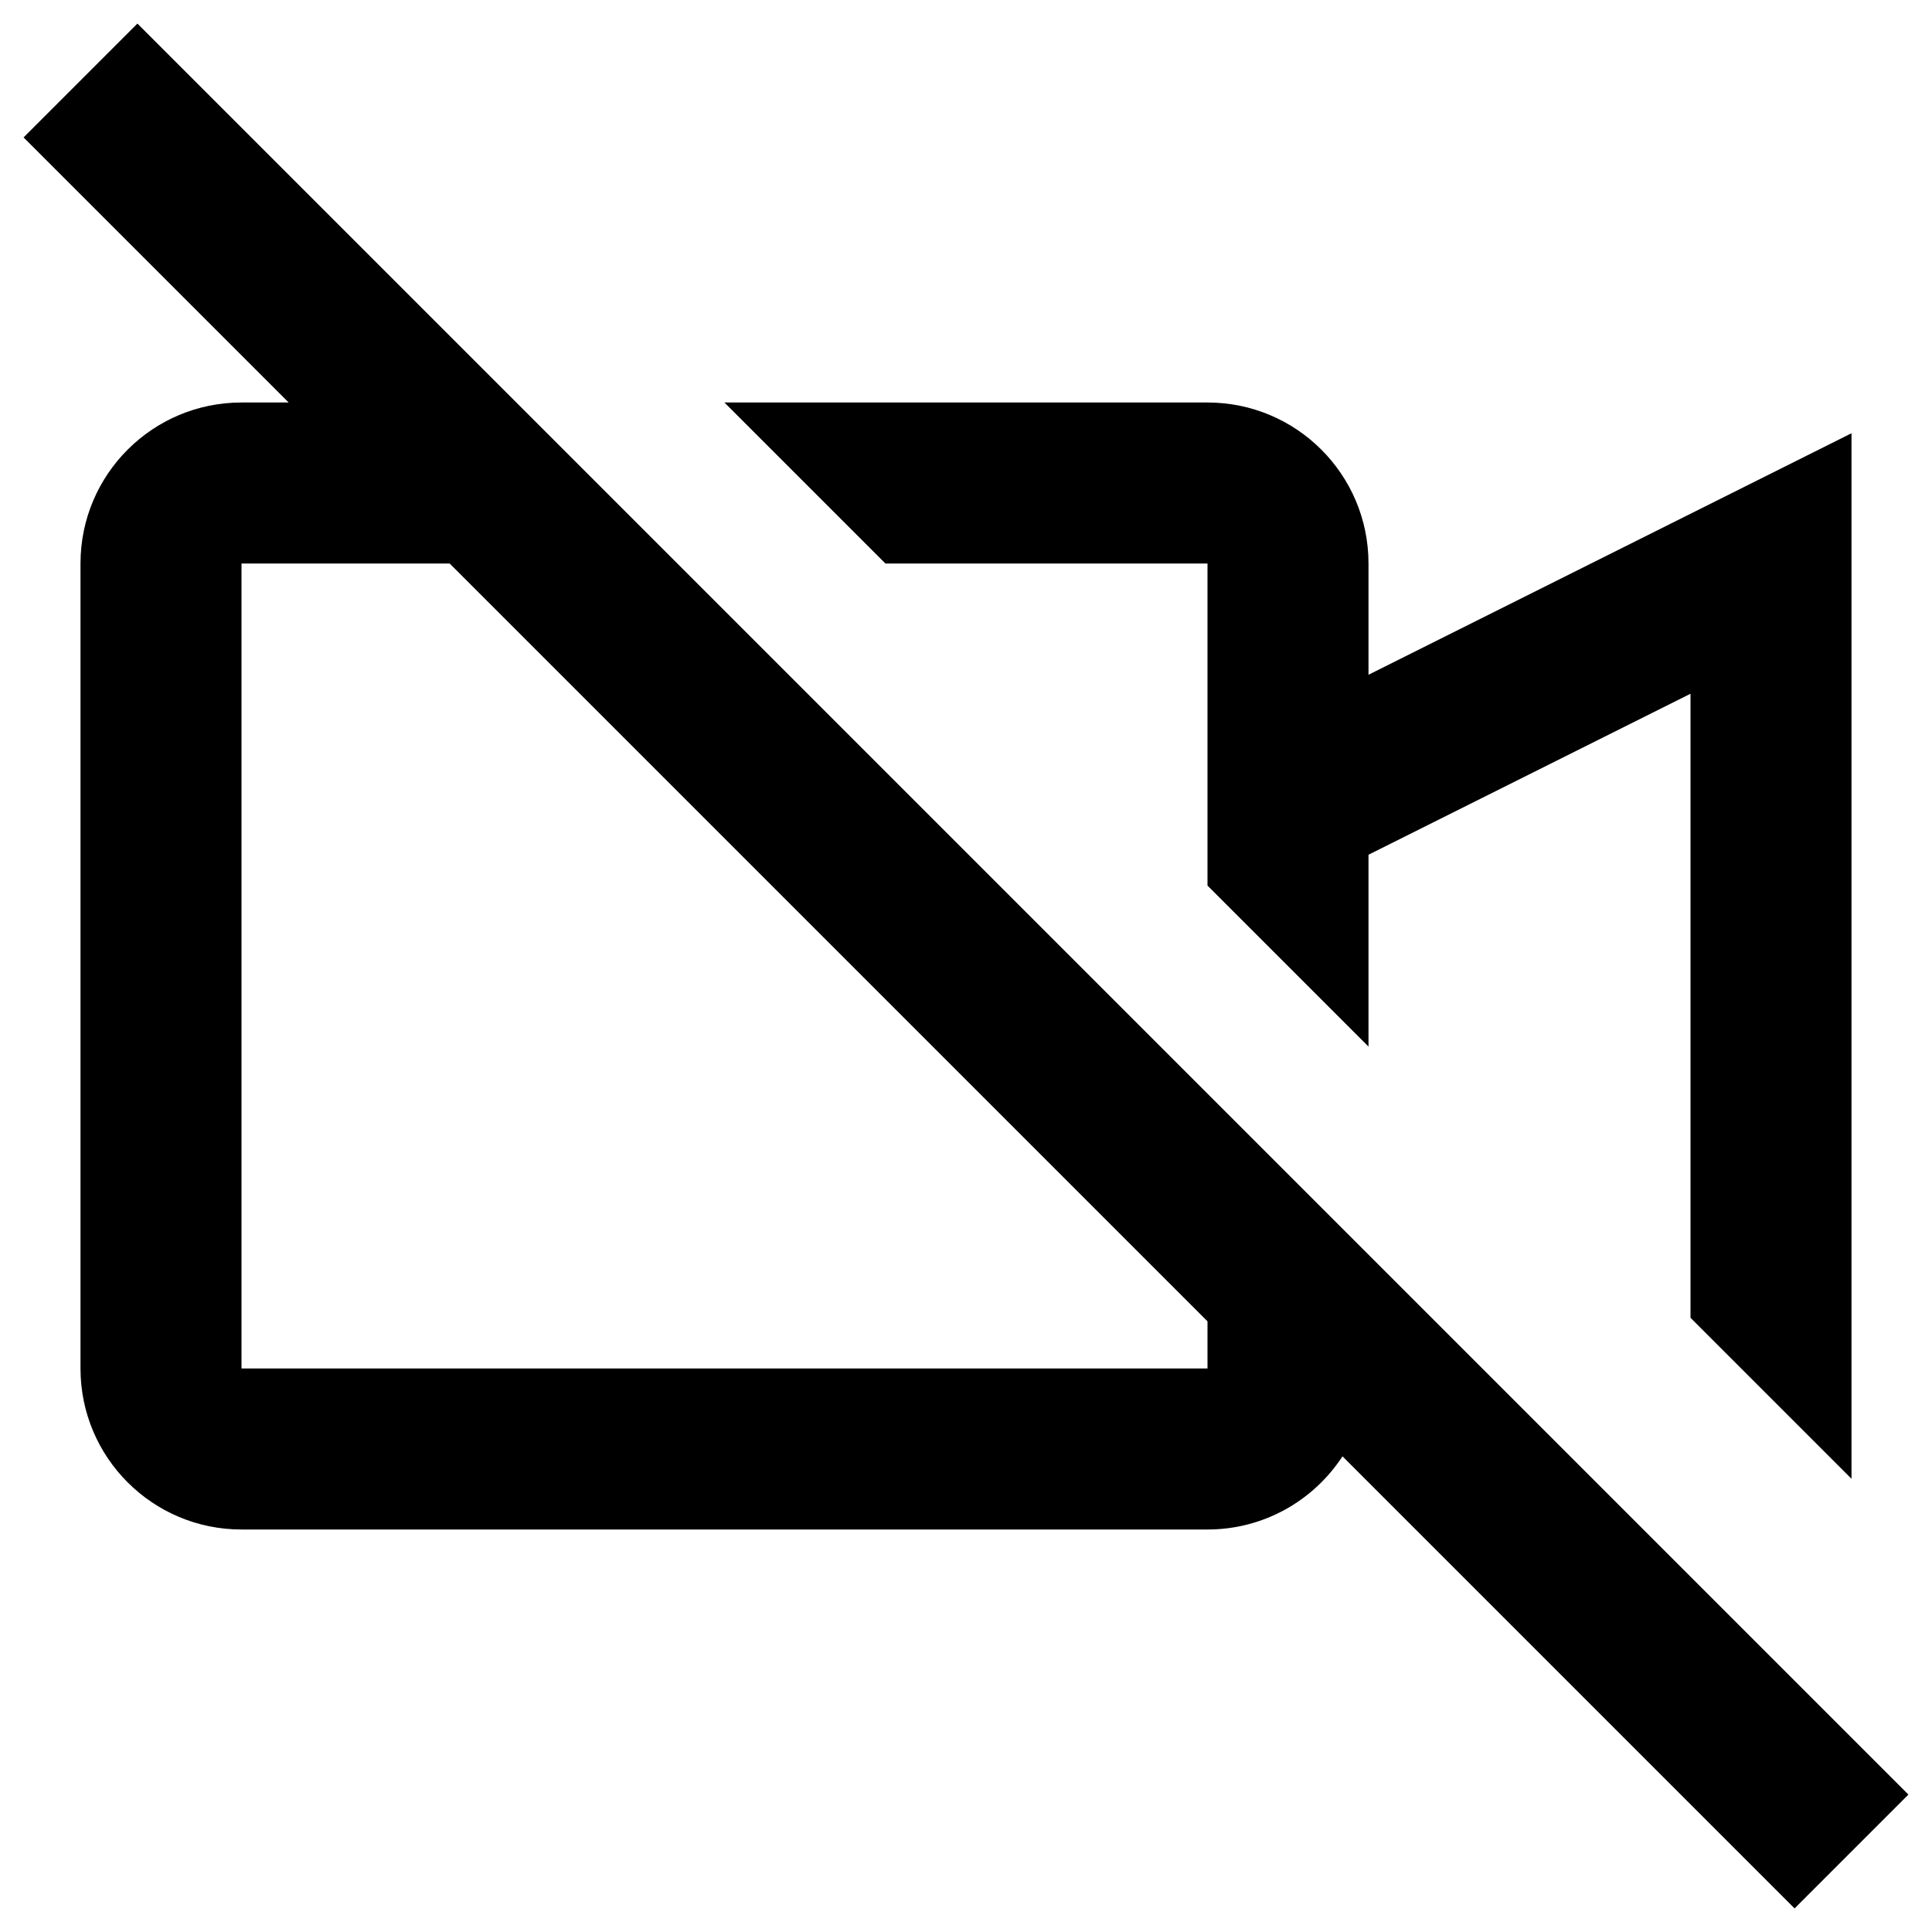
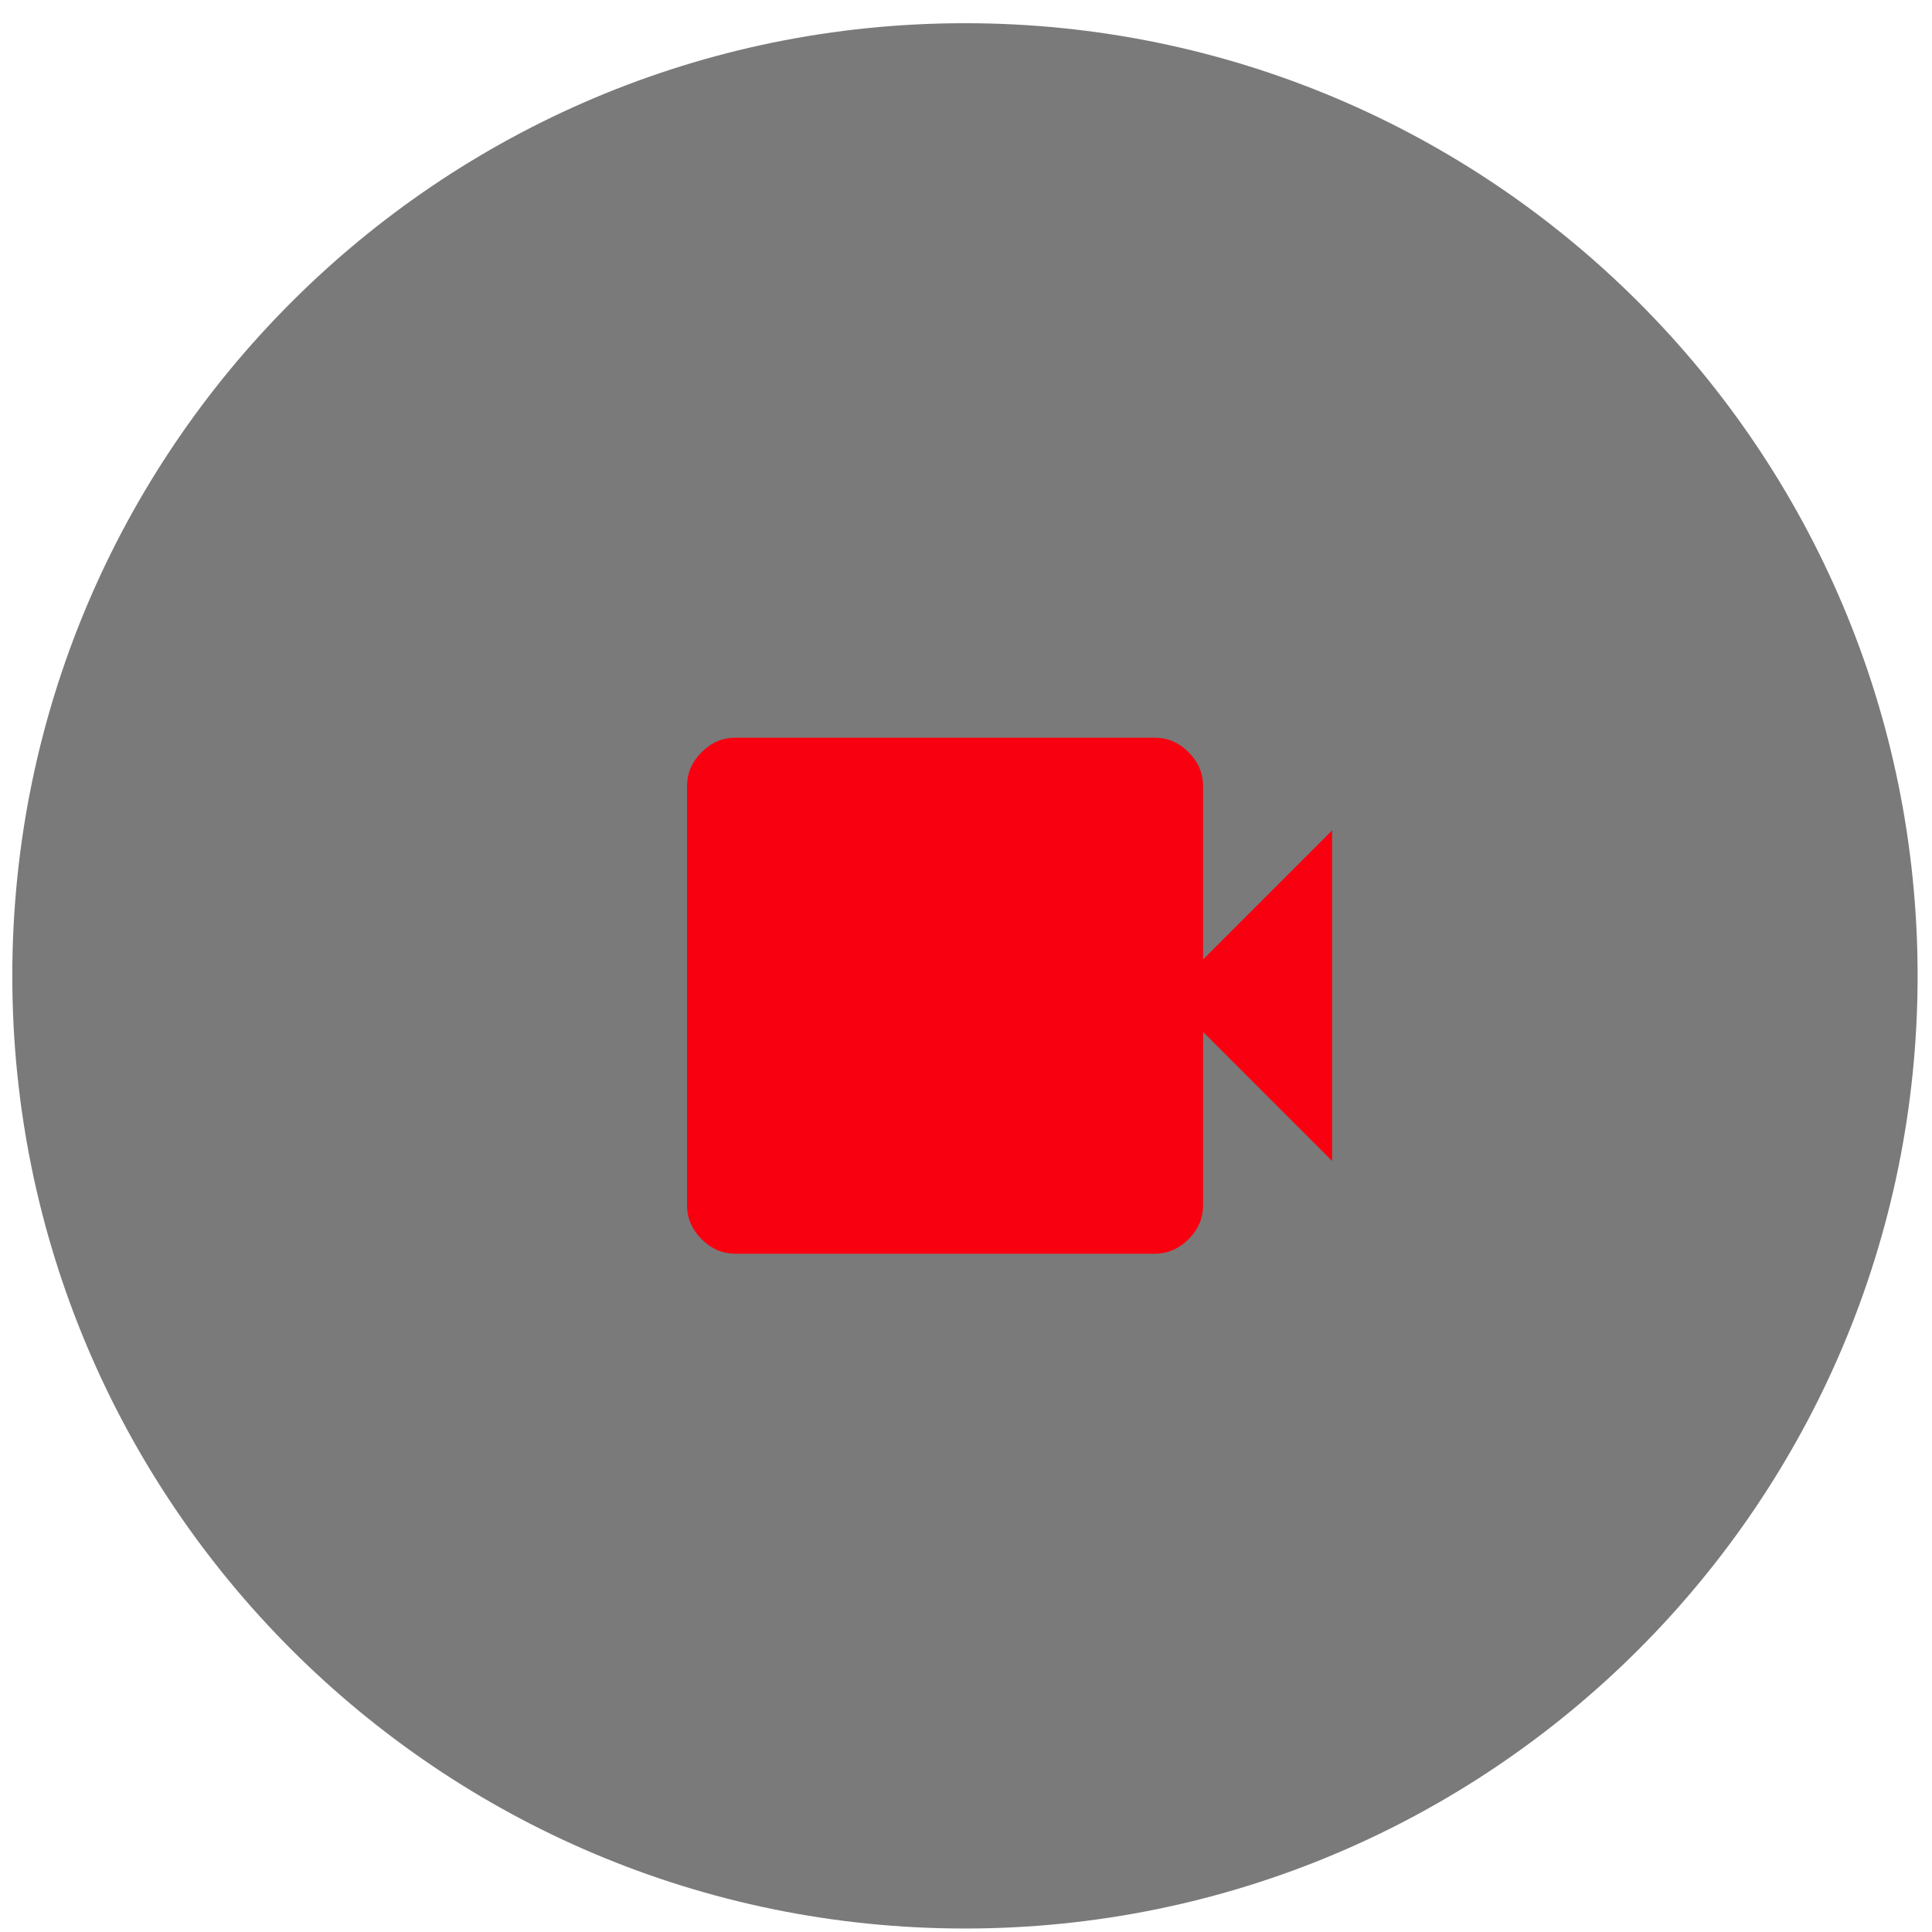
- <svg xmlns="http://www.w3.org/2000/svg" fill="#000000" width="800px" height="800px" viewBox="0 0 24 24">
-   <path fill-rule="evenodd" d="M5.586,7 L3,7 L3,17 L15,17 L15,16.414 L5.586,7 Z M16.677,18.091 C16.32,18.638 15.702,19 15,19 L3,19 C1.895,19 1,18.105 1,17 L1,7 C1,5.895 1.895,5 3,5 L3.586,5 L0.293,1.707 L1.707,0.293 L23.707,22.293 L22.293,23.707 L16.677,18.091 Z M17,8.382 L23,5.382 L23,18.37 L21,16.37 L21,8.618 L17,10.618 L17,13.001 L15,11.001 L15,7 L10.999,7 L8.999,5 L15,5 C16.105,5 17,5.895 17,7 L17,8.382 Z" />
+ <svg xmlns="http://www.w3.org/2000/svg" width="76" height="76" viewBox="0 0 76 76" fill="none">
+   <g filter="url(#filter0_b_833_15409)">
+     <circle cx="37.959" cy="38.388" r="37.475" fill="black" fill-opacity="0.52" />
+   </g>
+   <path d="M28.93 49.318C28.423 49.318 27.979 49.127 27.598 48.747C27.218 48.366 27.027 47.922 27.027 47.414V30.922C27.027 30.414 27.218 29.97 27.598 29.59C27.979 29.209 28.423 29.019 28.93 29.019H45.423C45.931 29.019 46.375 29.209 46.755 29.59C47.136 29.97 47.326 30.414 47.326 30.922V37.741L52.401 32.666V45.67L47.326 40.595V47.414C47.326 47.922 47.136 48.366 46.755 48.747C46.375 49.127 45.931 49.318 45.423 49.318H28.93Z" fill="#F8000F" />
+   <defs>
+     <filter id="filter0_b_833_15409" x="-61.974" y="-61.545" width="199.866" height="199.867" filterUnits="userSpaceOnUse" color-interpolation-filters="sRGB">
+       <feFlood flood-opacity="0" result="BackgroundImageFix" />
+       <feGaussianBlur in="BackgroundImageFix" stdDeviation="31.229" />
+       <feComposite in2="SourceAlpha" operator="in" result="effect1_backgroundBlur_833_15409" />
+       <feBlend mode="normal" in="SourceGraphic" in2="effect1_backgroundBlur_833_15409" result="shape" />
+     </filter>
+   </defs>
</svg>
